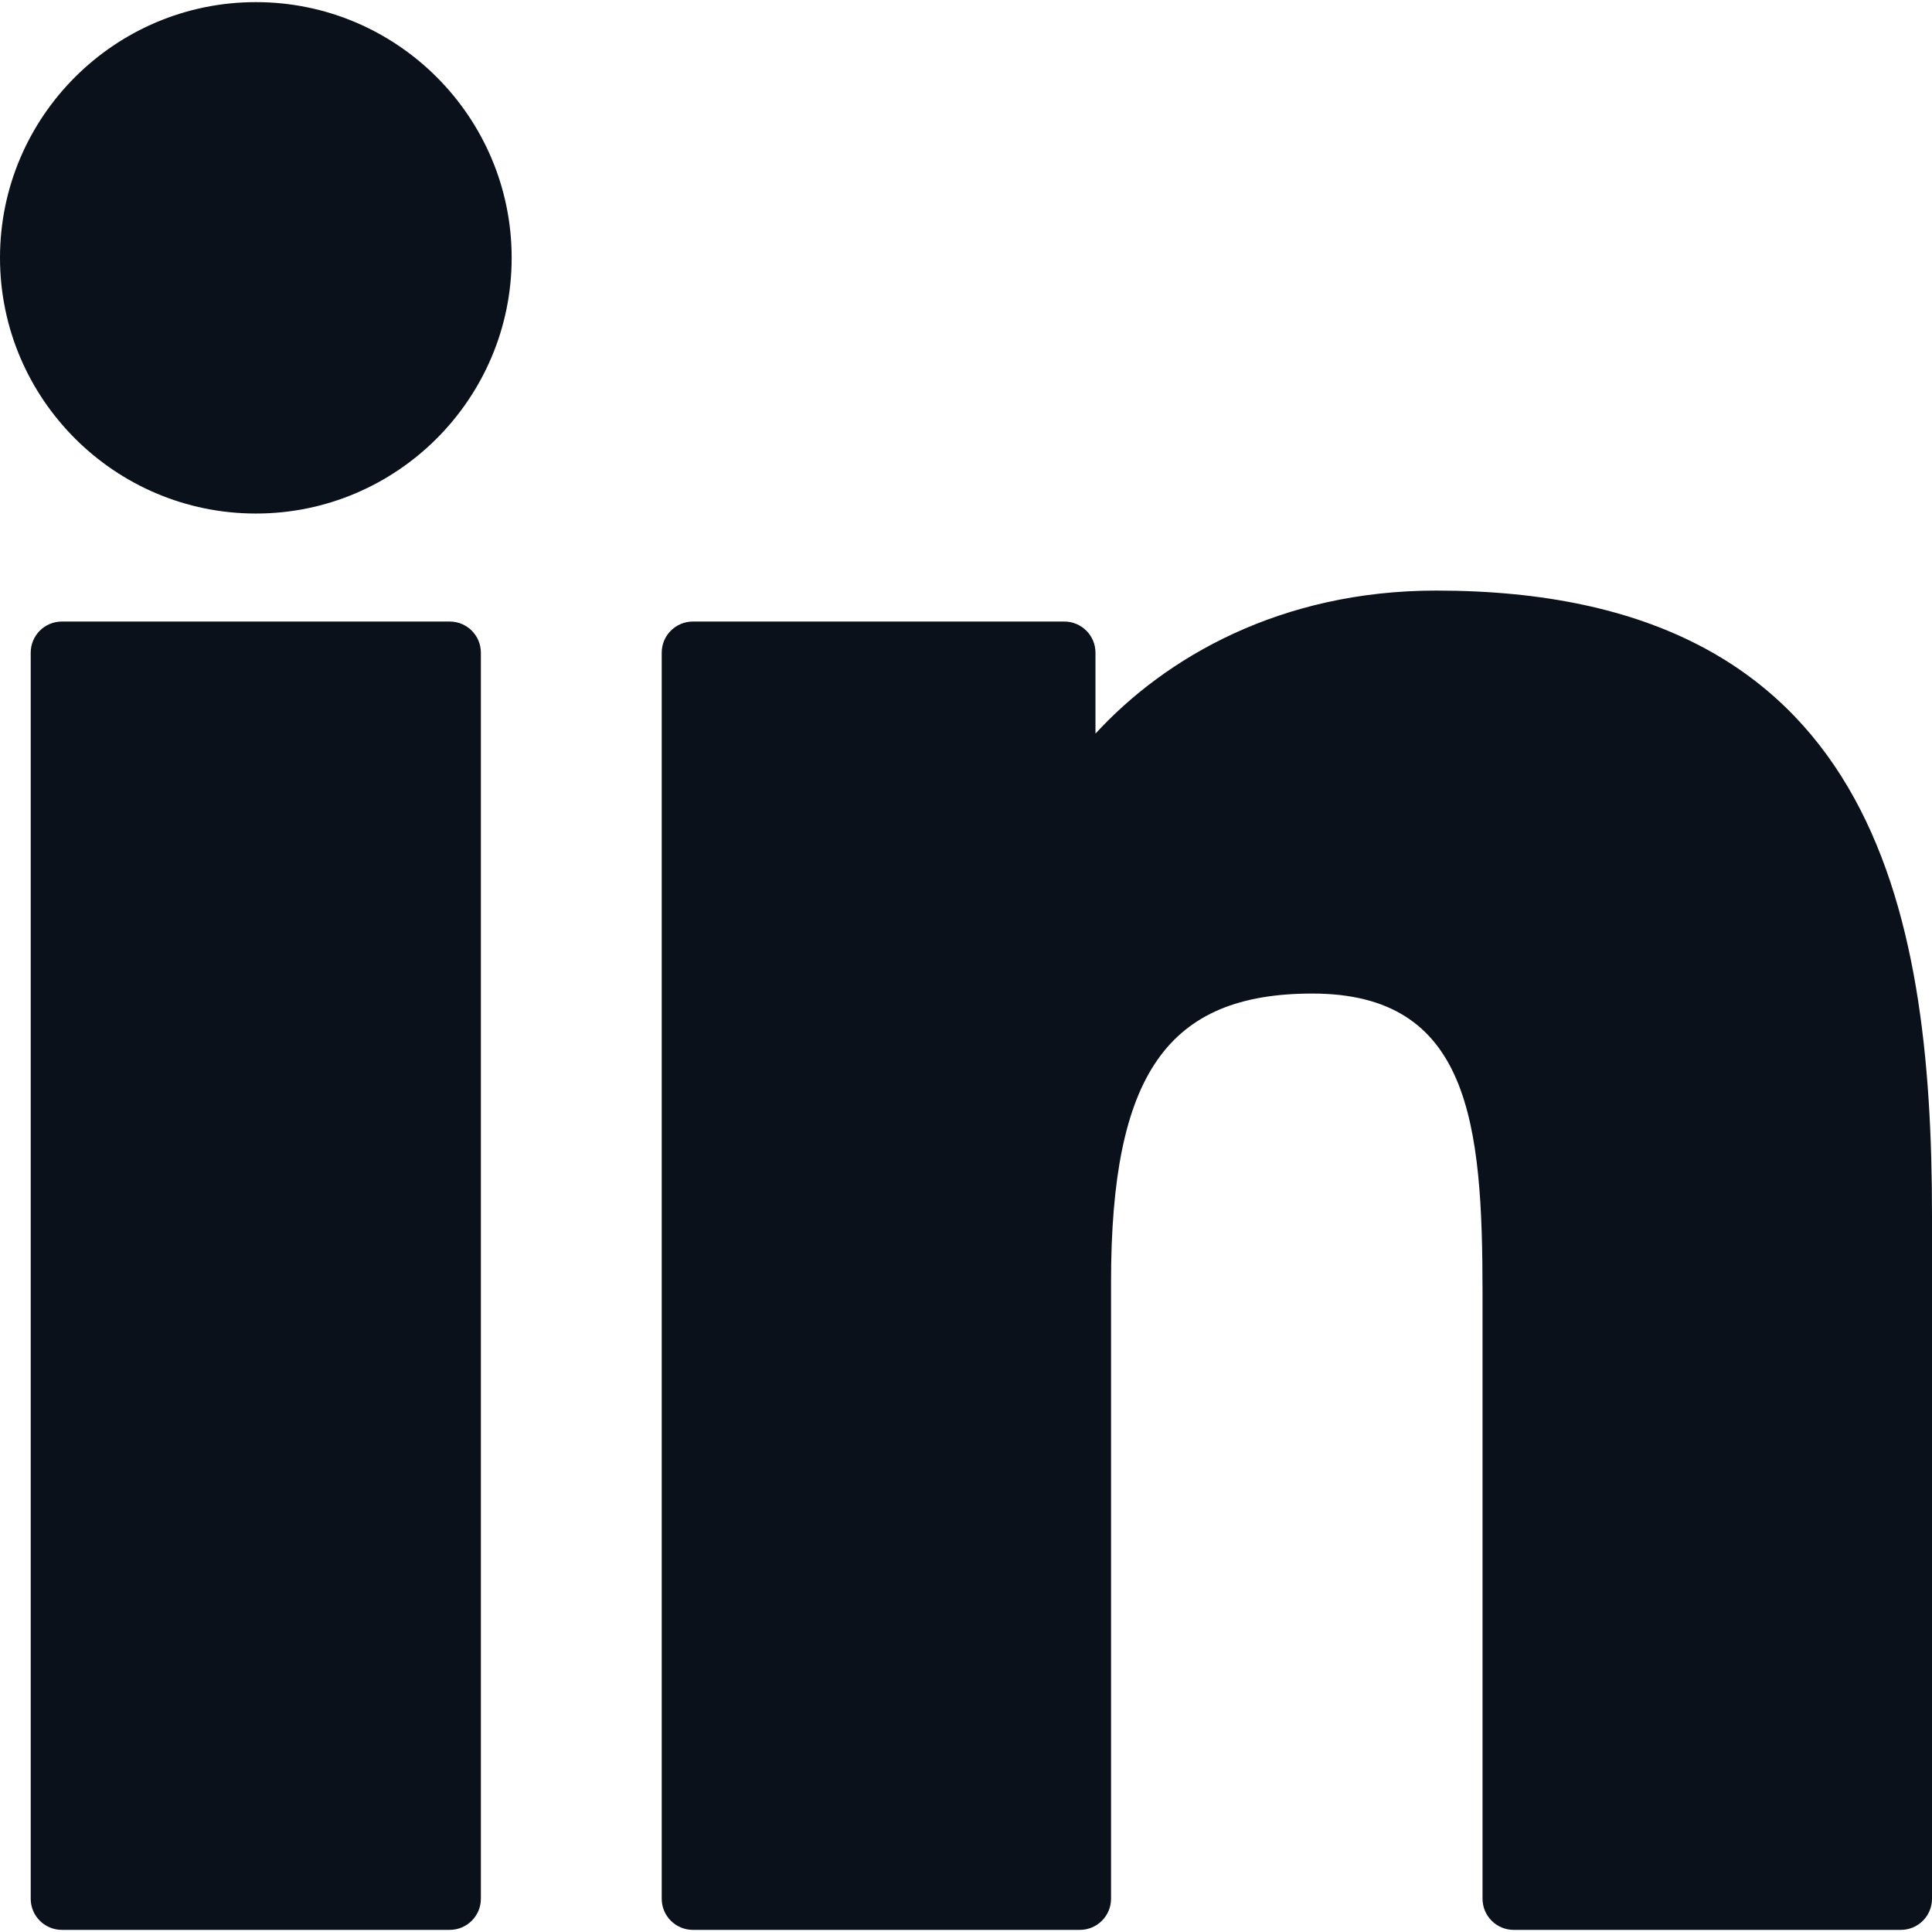
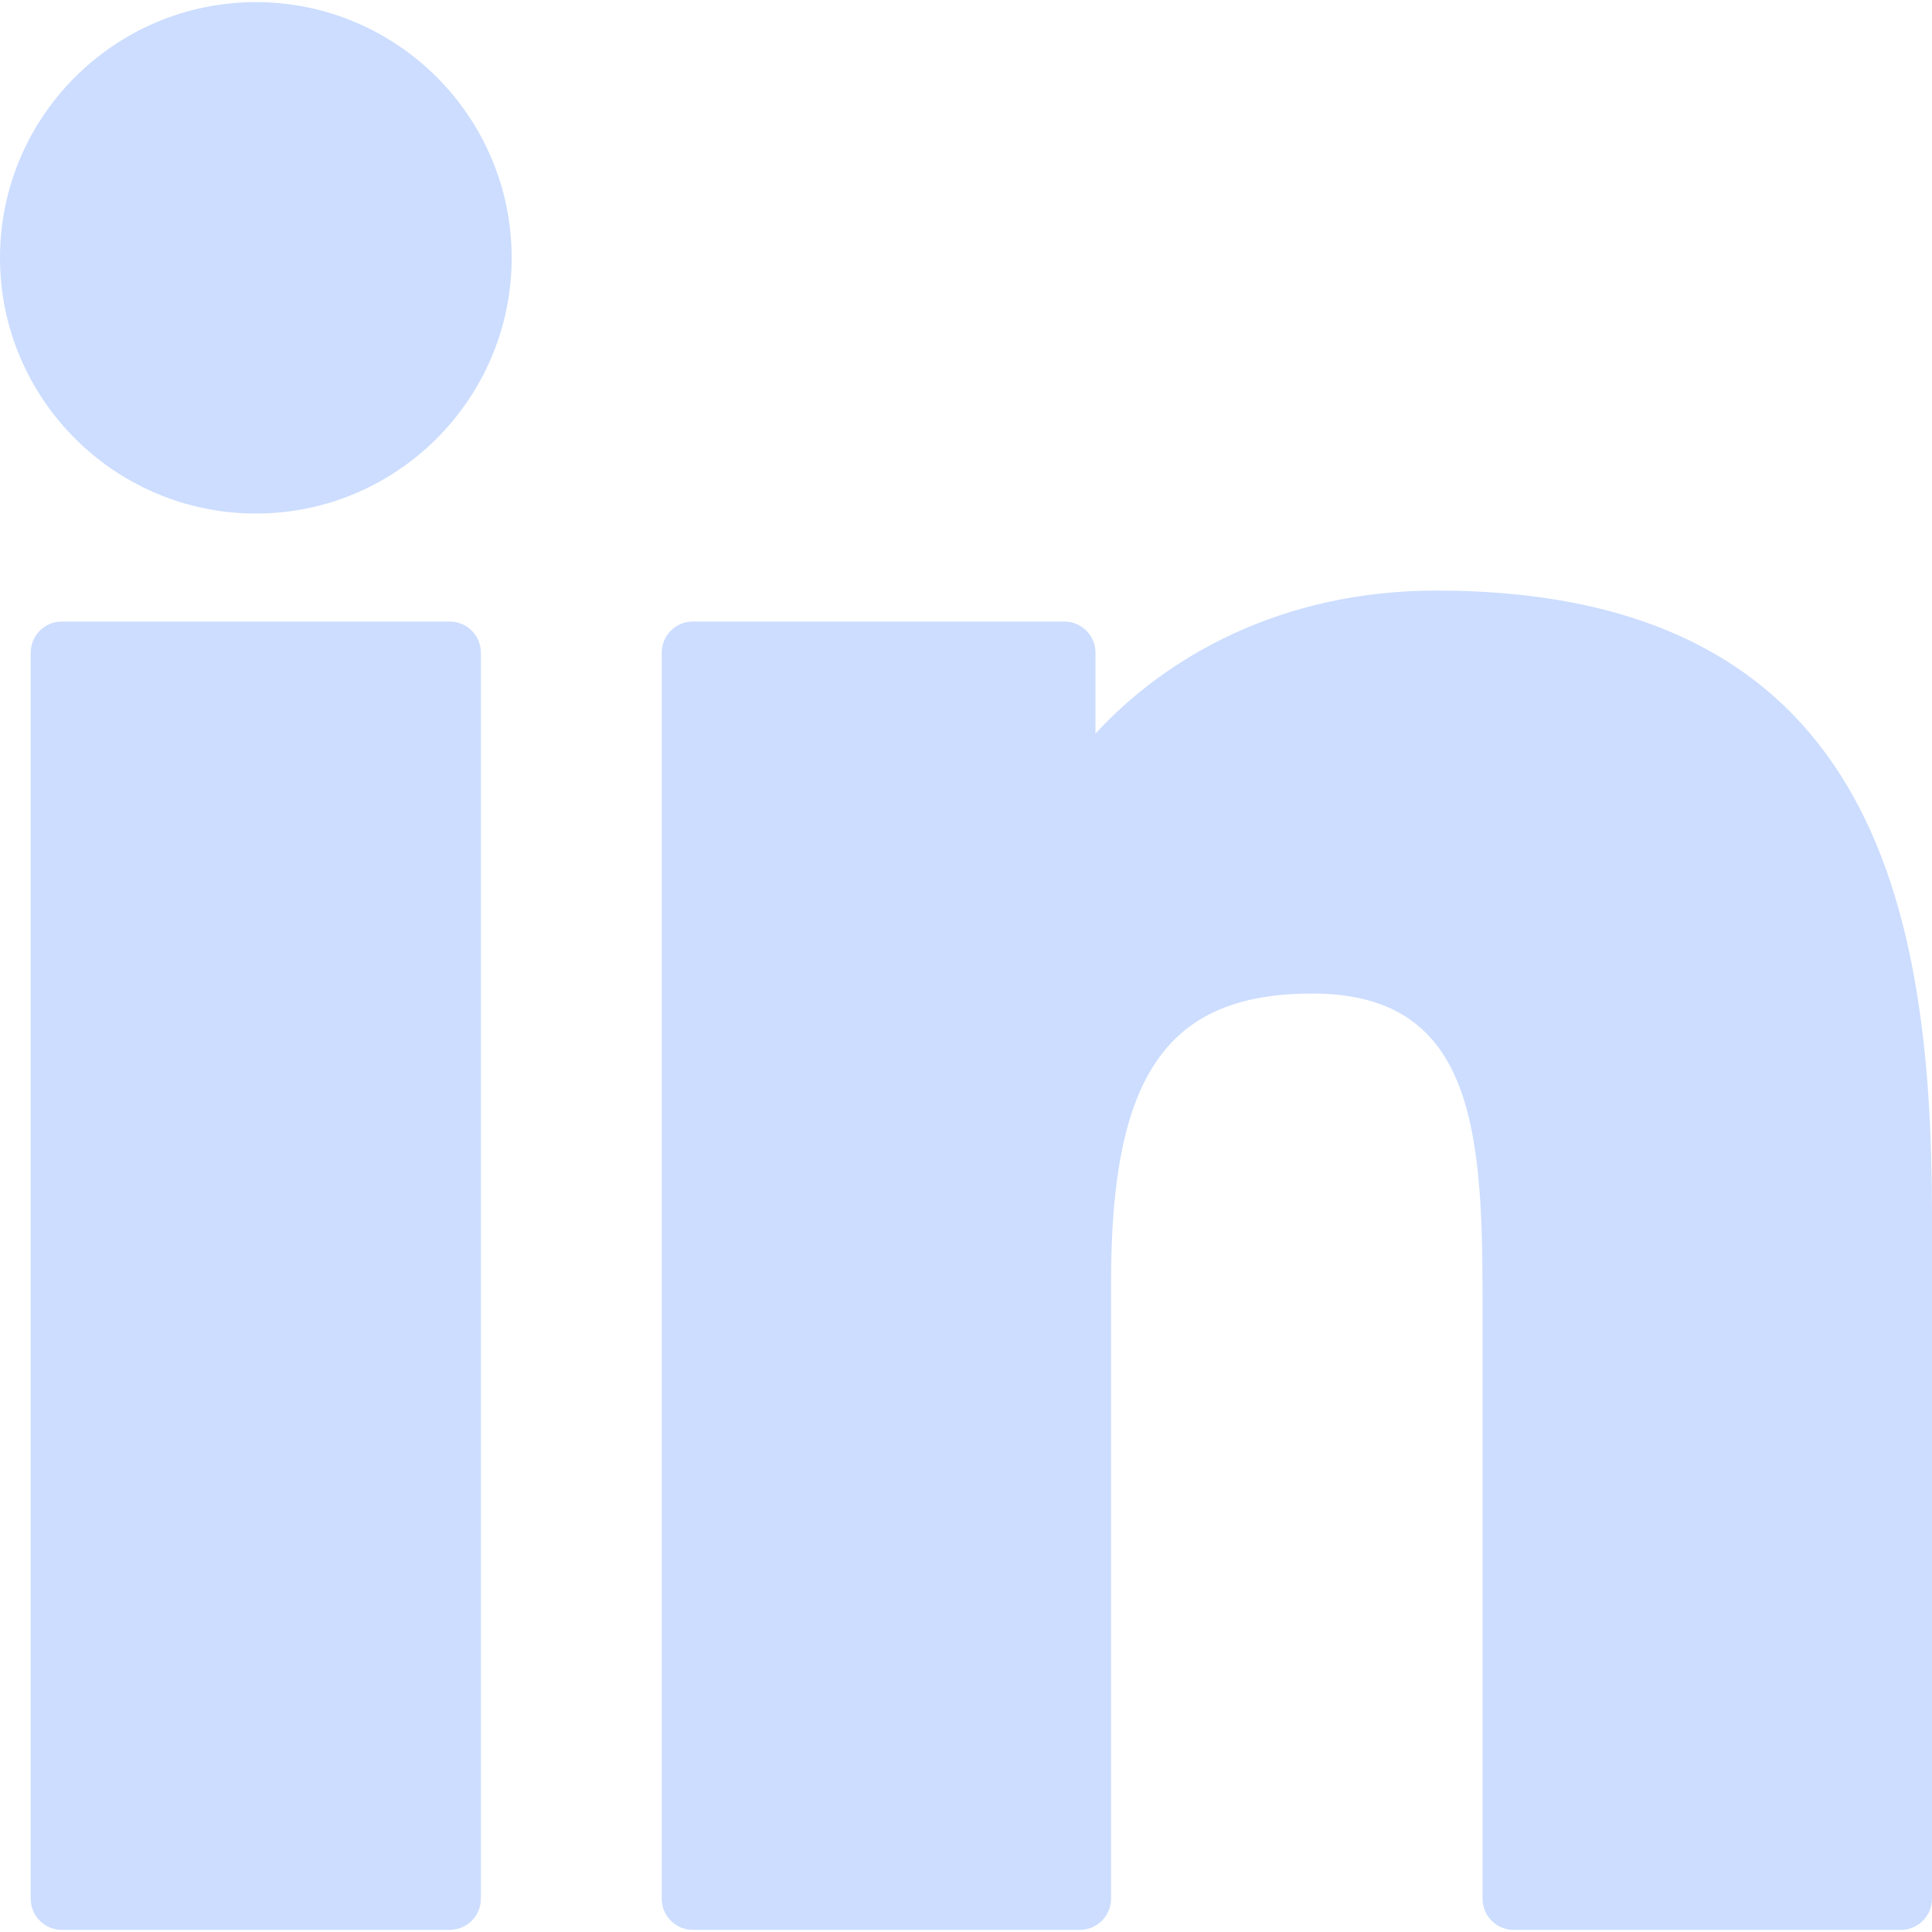
<svg xmlns="http://www.w3.org/2000/svg" version="1.1" id="Layer_1" x="0px" y="0px" viewBox="0 0 310 310" style="enable-background:new 0 0 310 310;" xml:space="preserve">
  <g id="XMLID_801_">
-     <path fill="#0a111a" id="XMLID_802_" d="M72.16,99.73H9.927c-2.762,0-5,2.239-5,5v199.928c0,2.762,2.238,5,5,5H72.16c2.762,0,5-2.238,5-5V104.73   C77.16,101.969,74.922,99.73,72.16,99.73z" />
-     <path fill="#0a111a" id="XMLID_803_" d="M41.066,0.341C18.422,0.341,0,18.743,0,41.362C0,63.991,18.422,82.4,41.066,82.4   c22.626,0,41.033-18.41,41.033-41.038C82.1,18.743,63.692,0.341,41.066,0.341z" />
-     <path fill="#0a111a" id="XMLID_804_" d="M230.454,94.761c-24.995,0-43.472,10.745-54.679,22.954V104.73c0-2.761-2.238-5-5-5h-59.599   c-2.762,0-5,2.239-5,5v199.928c0,2.762,2.238,5,5,5h62.097c2.762,0,5-2.238,5-5v-98.918c0-33.333,9.054-46.319,32.29-46.319   c25.306,0,27.317,20.818,27.317,48.034v97.204c0,2.762,2.238,5,5,5H305c2.762,0,5-2.238,5-5V194.995   C310,145.43,300.549,94.761,230.454,94.761z" />
+     <path fill="#cdf" id="XMLID_802_" d="M72.16,99.73H9.927c-2.762,0-5,2.239-5,5v199.928c0,2.762,2.238,5,5,5H72.16c2.762,0,5-2.238,5-5V104.73   C77.16,101.969,74.922,99.73,72.16,99.73z" />
+     <path fill="#cdf" id="XMLID_803_" d="M41.066,0.341C18.422,0.341,0,18.743,0,41.362C0,63.991,18.422,82.4,41.066,82.4   c22.626,0,41.033-18.41,41.033-41.038C82.1,18.743,63.692,0.341,41.066,0.341z" />
+     <path fill="#cdf" id="XMLID_804_" d="M230.454,94.761c-24.995,0-43.472,10.745-54.679,22.954V104.73c0-2.761-2.238-5-5-5h-59.599   c-2.762,0-5,2.239-5,5v199.928c0,2.762,2.238,5,5,5h62.097c2.762,0,5-2.238,5-5v-98.918c0-33.333,9.054-46.319,32.29-46.319   c25.306,0,27.317,20.818,27.317,48.034v97.204c0,2.762,2.238,5,5,5H305c2.762,0,5-2.238,5-5V194.995   C310,145.43,300.549,94.761,230.454,94.761z" />
  </g>
  <g>
</g>
  <g>
</g>
  <g>
</g>
  <g>
</g>
  <g>
</g>
  <g>
</g>
  <g>
</g>
  <g>
</g>
  <g>
</g>
  <g>
</g>
  <g>
</g>
  <g>
</g>
  <g>
</g>
  <g>
</g>
  <g>
</g>
</svg>
